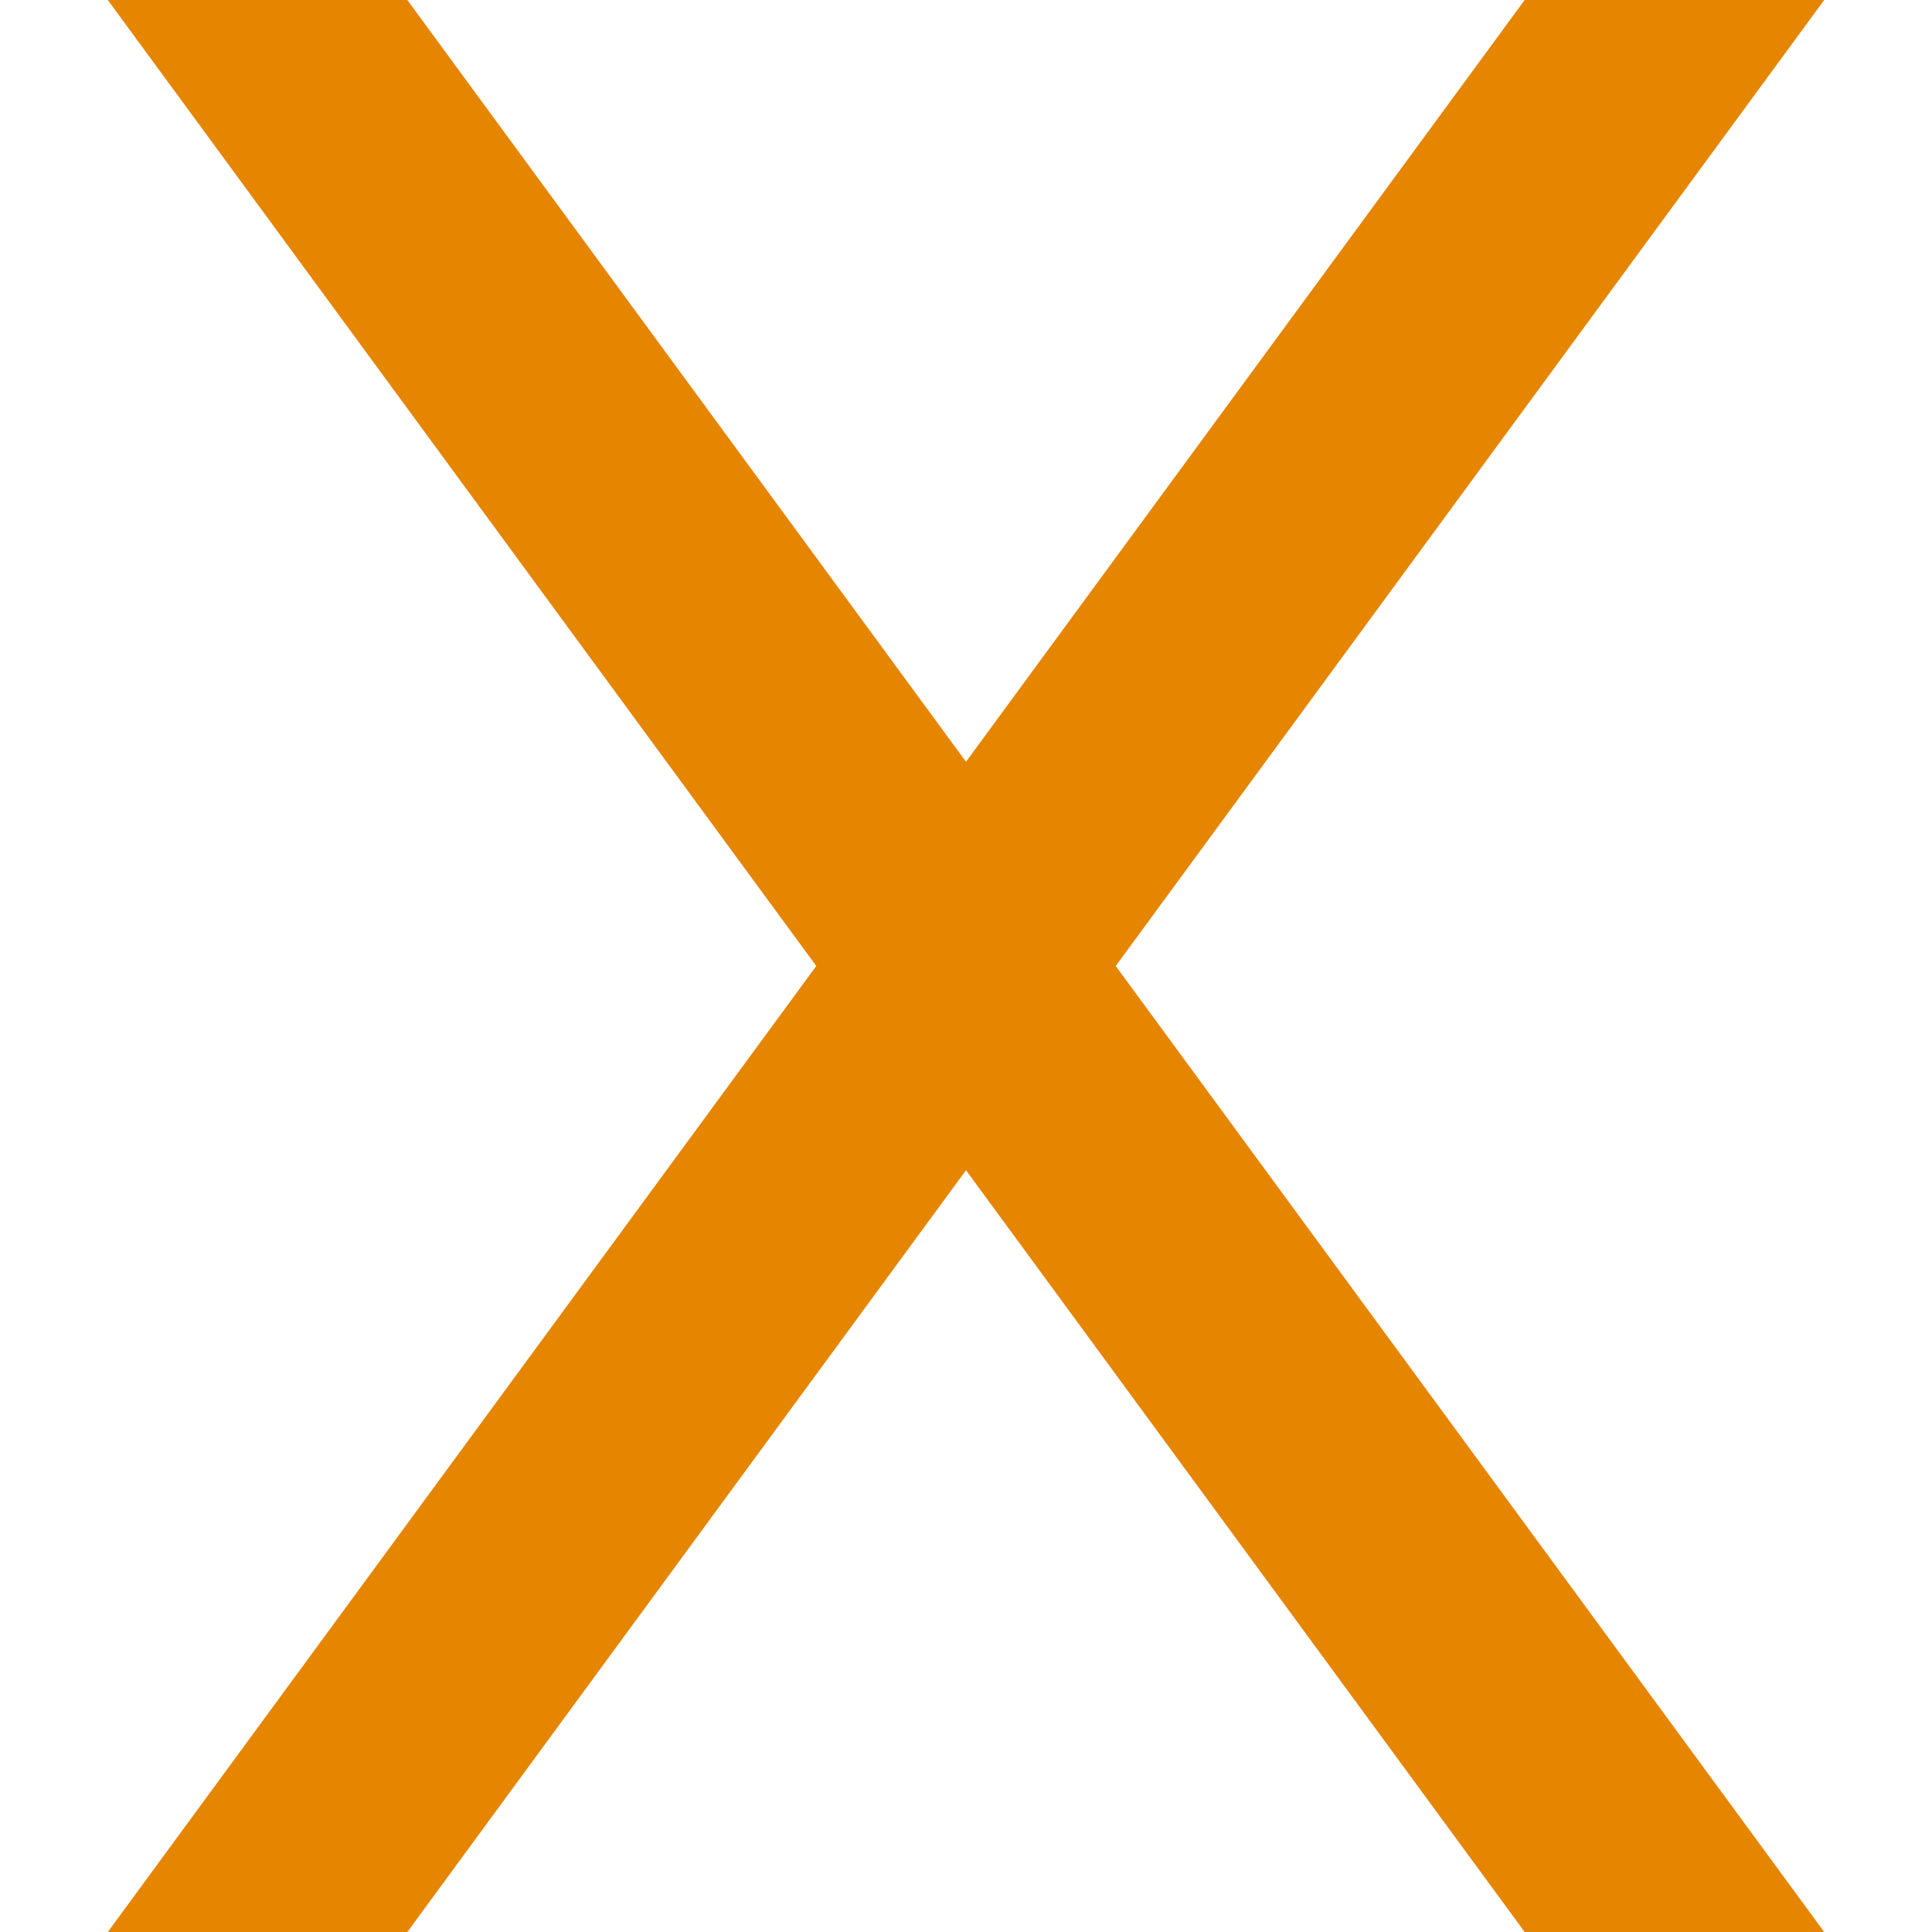
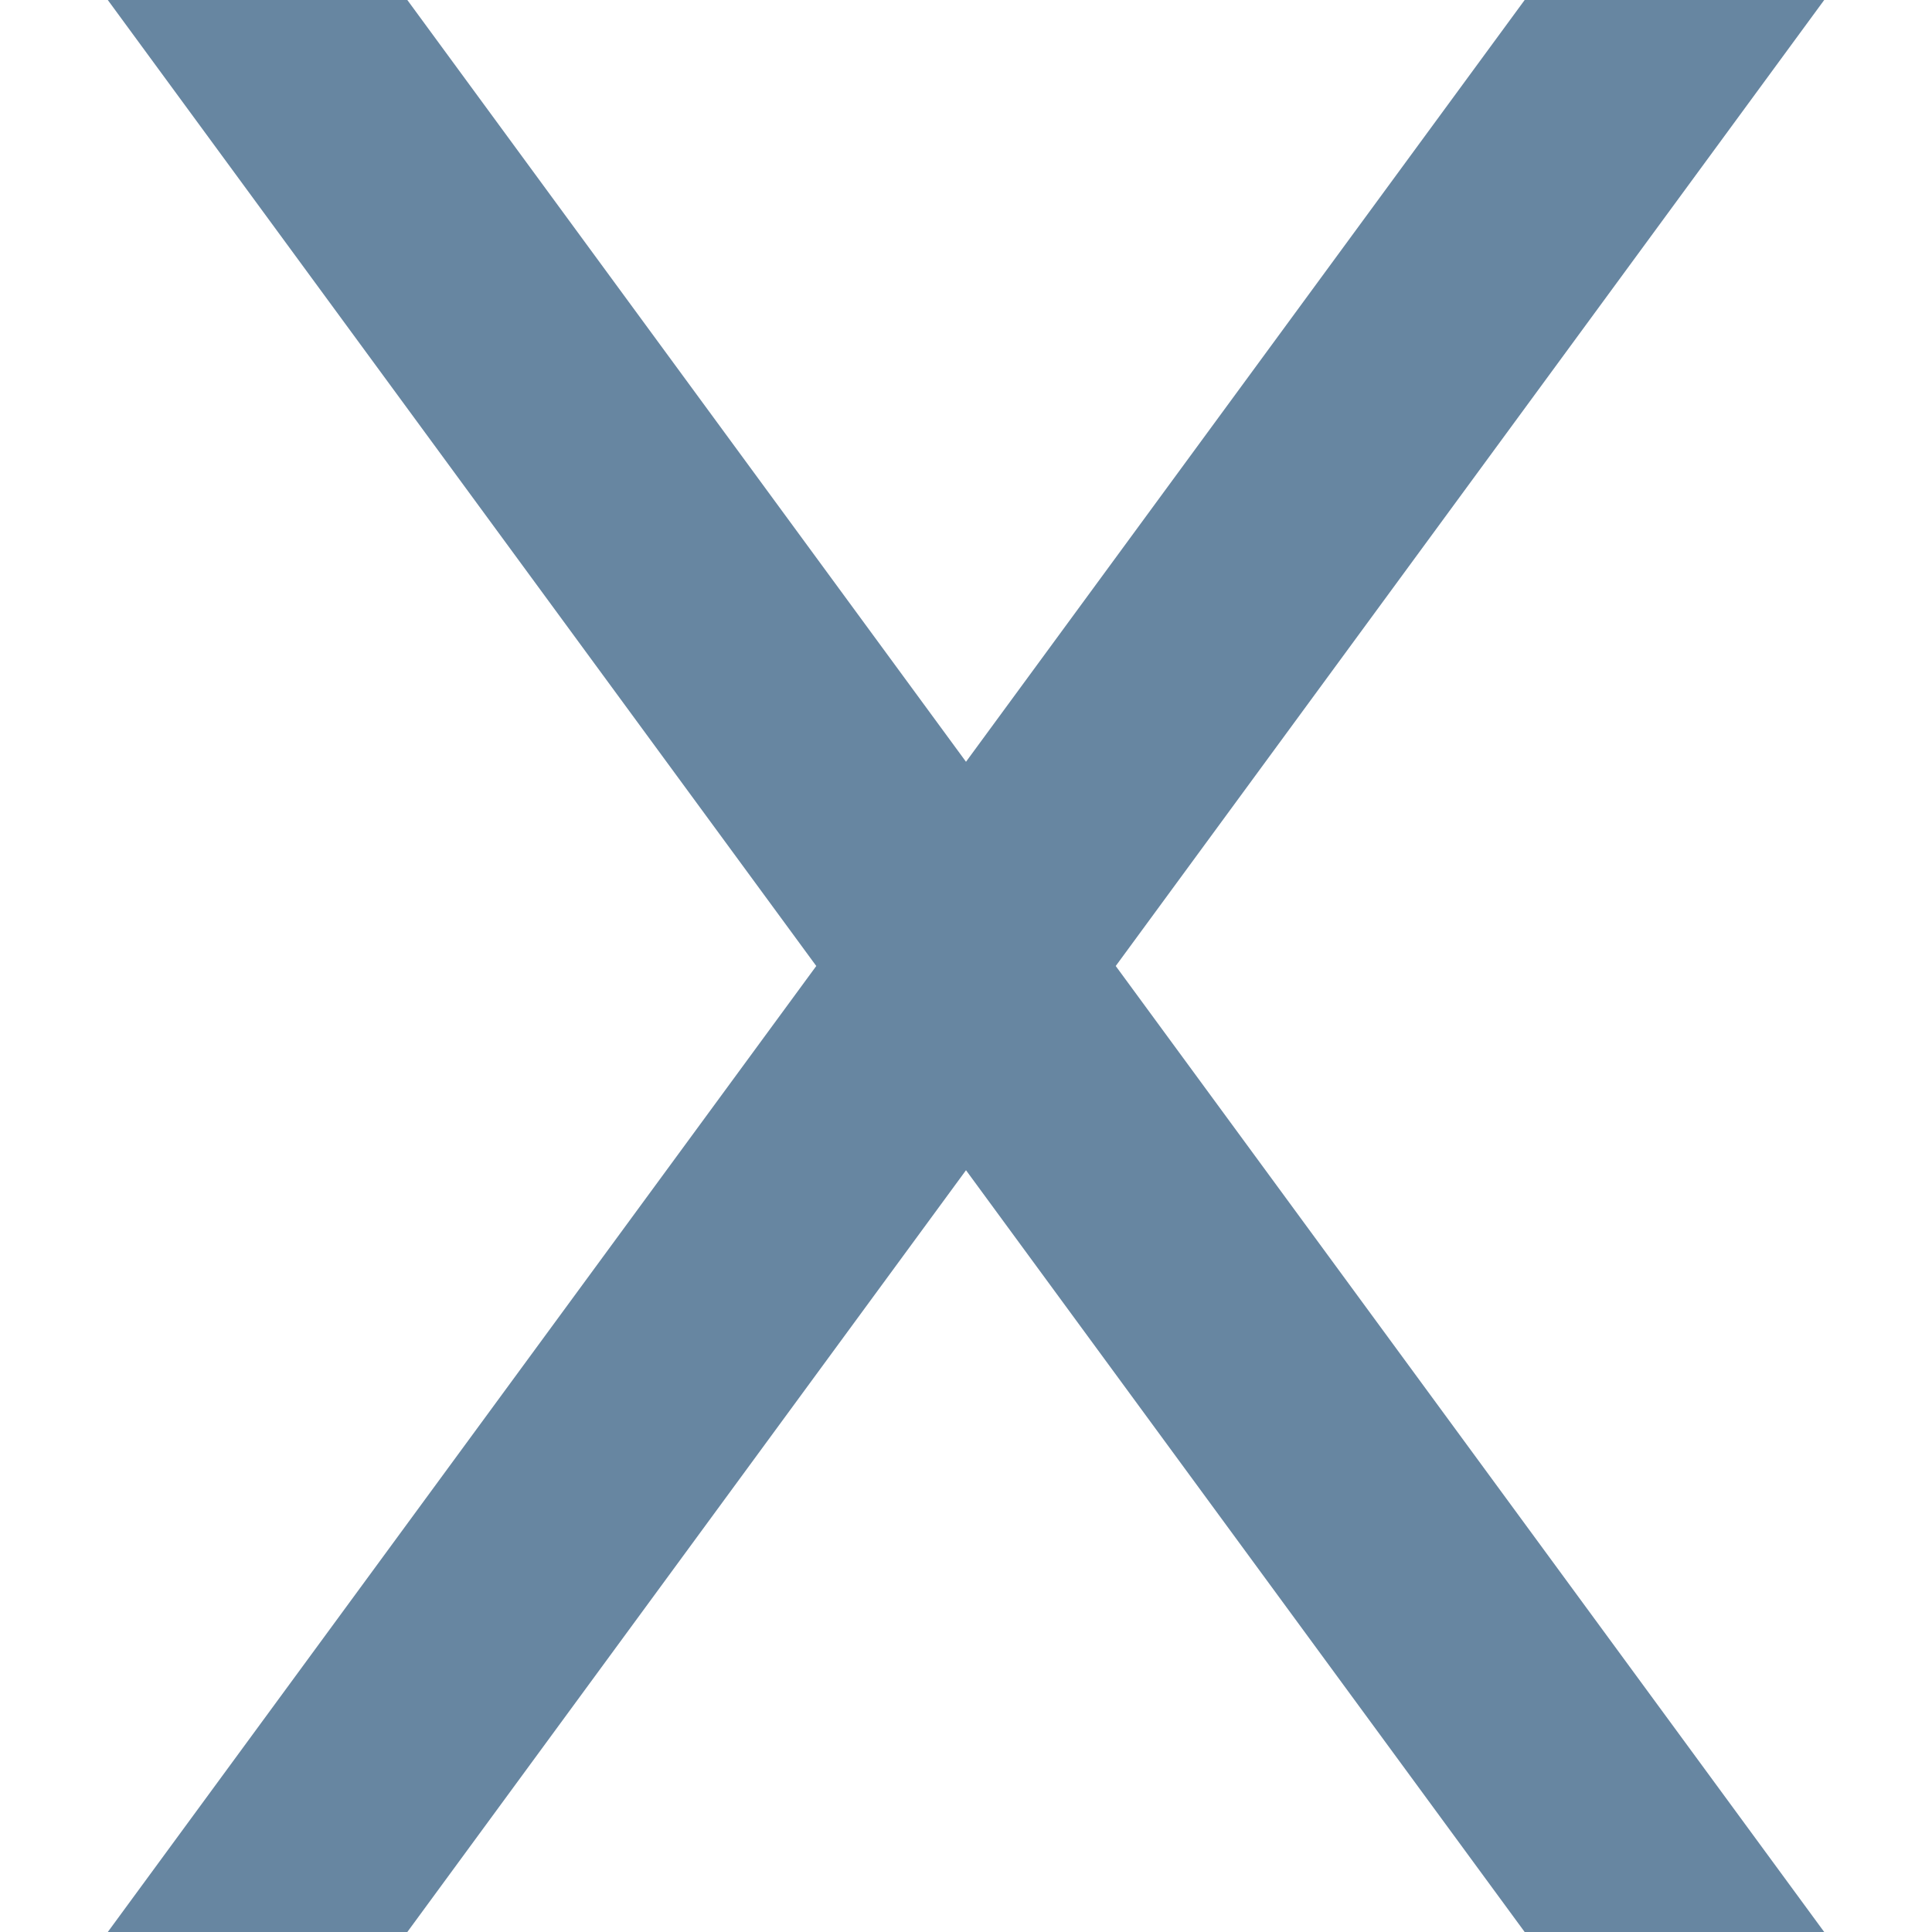
- <svg xmlns="http://www.w3.org/2000/svg" fill="#E68500" id="Layer_1" data-name="Layer 1" viewBox="0 0 24 24" width="512" height="512">
+ <svg xmlns="http://www.w3.org/2000/svg" fill=" #6786a1" id="Layer_1" data-name="Layer 1" viewBox="0 0 24 24" width="512" height="512">
  <polygon points="13.86 12 22.661 0 18.94 0 12 9.463 5.06 0 1.339 0 10.14 12 1.339 24 5.06 24 12 14.537 18.94 24 22.661 24 13.86 12" />
</svg>
